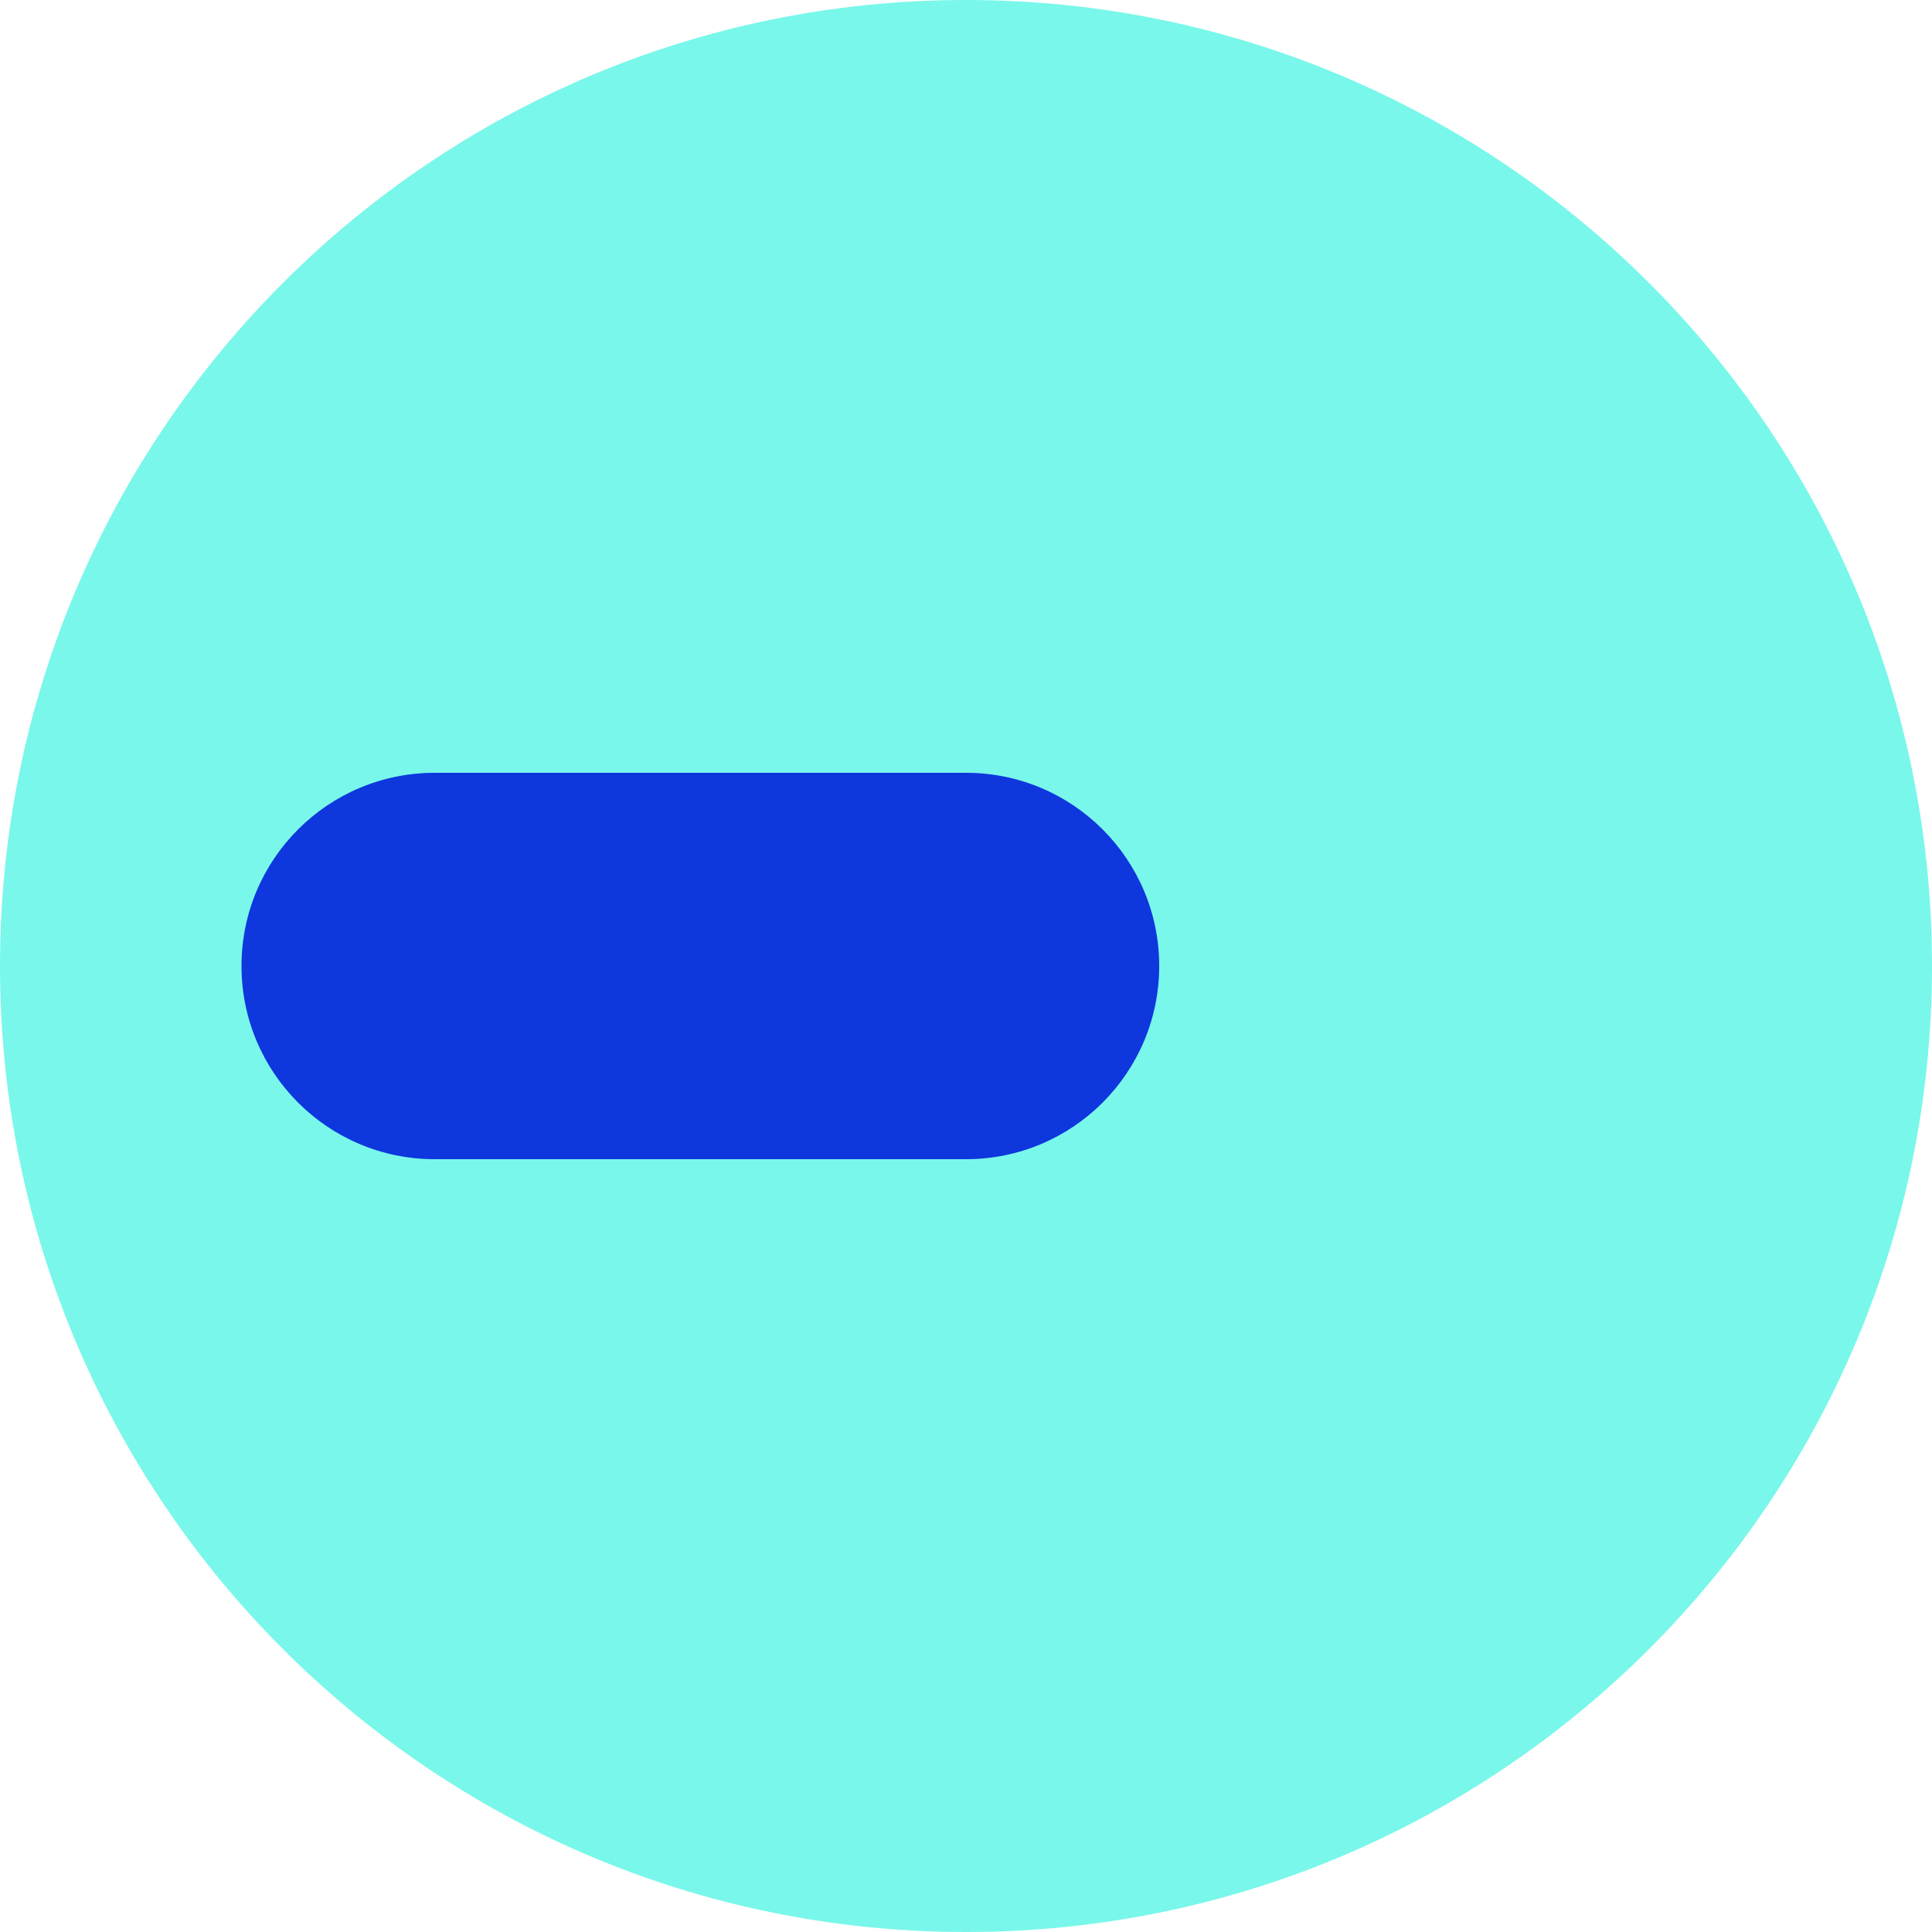
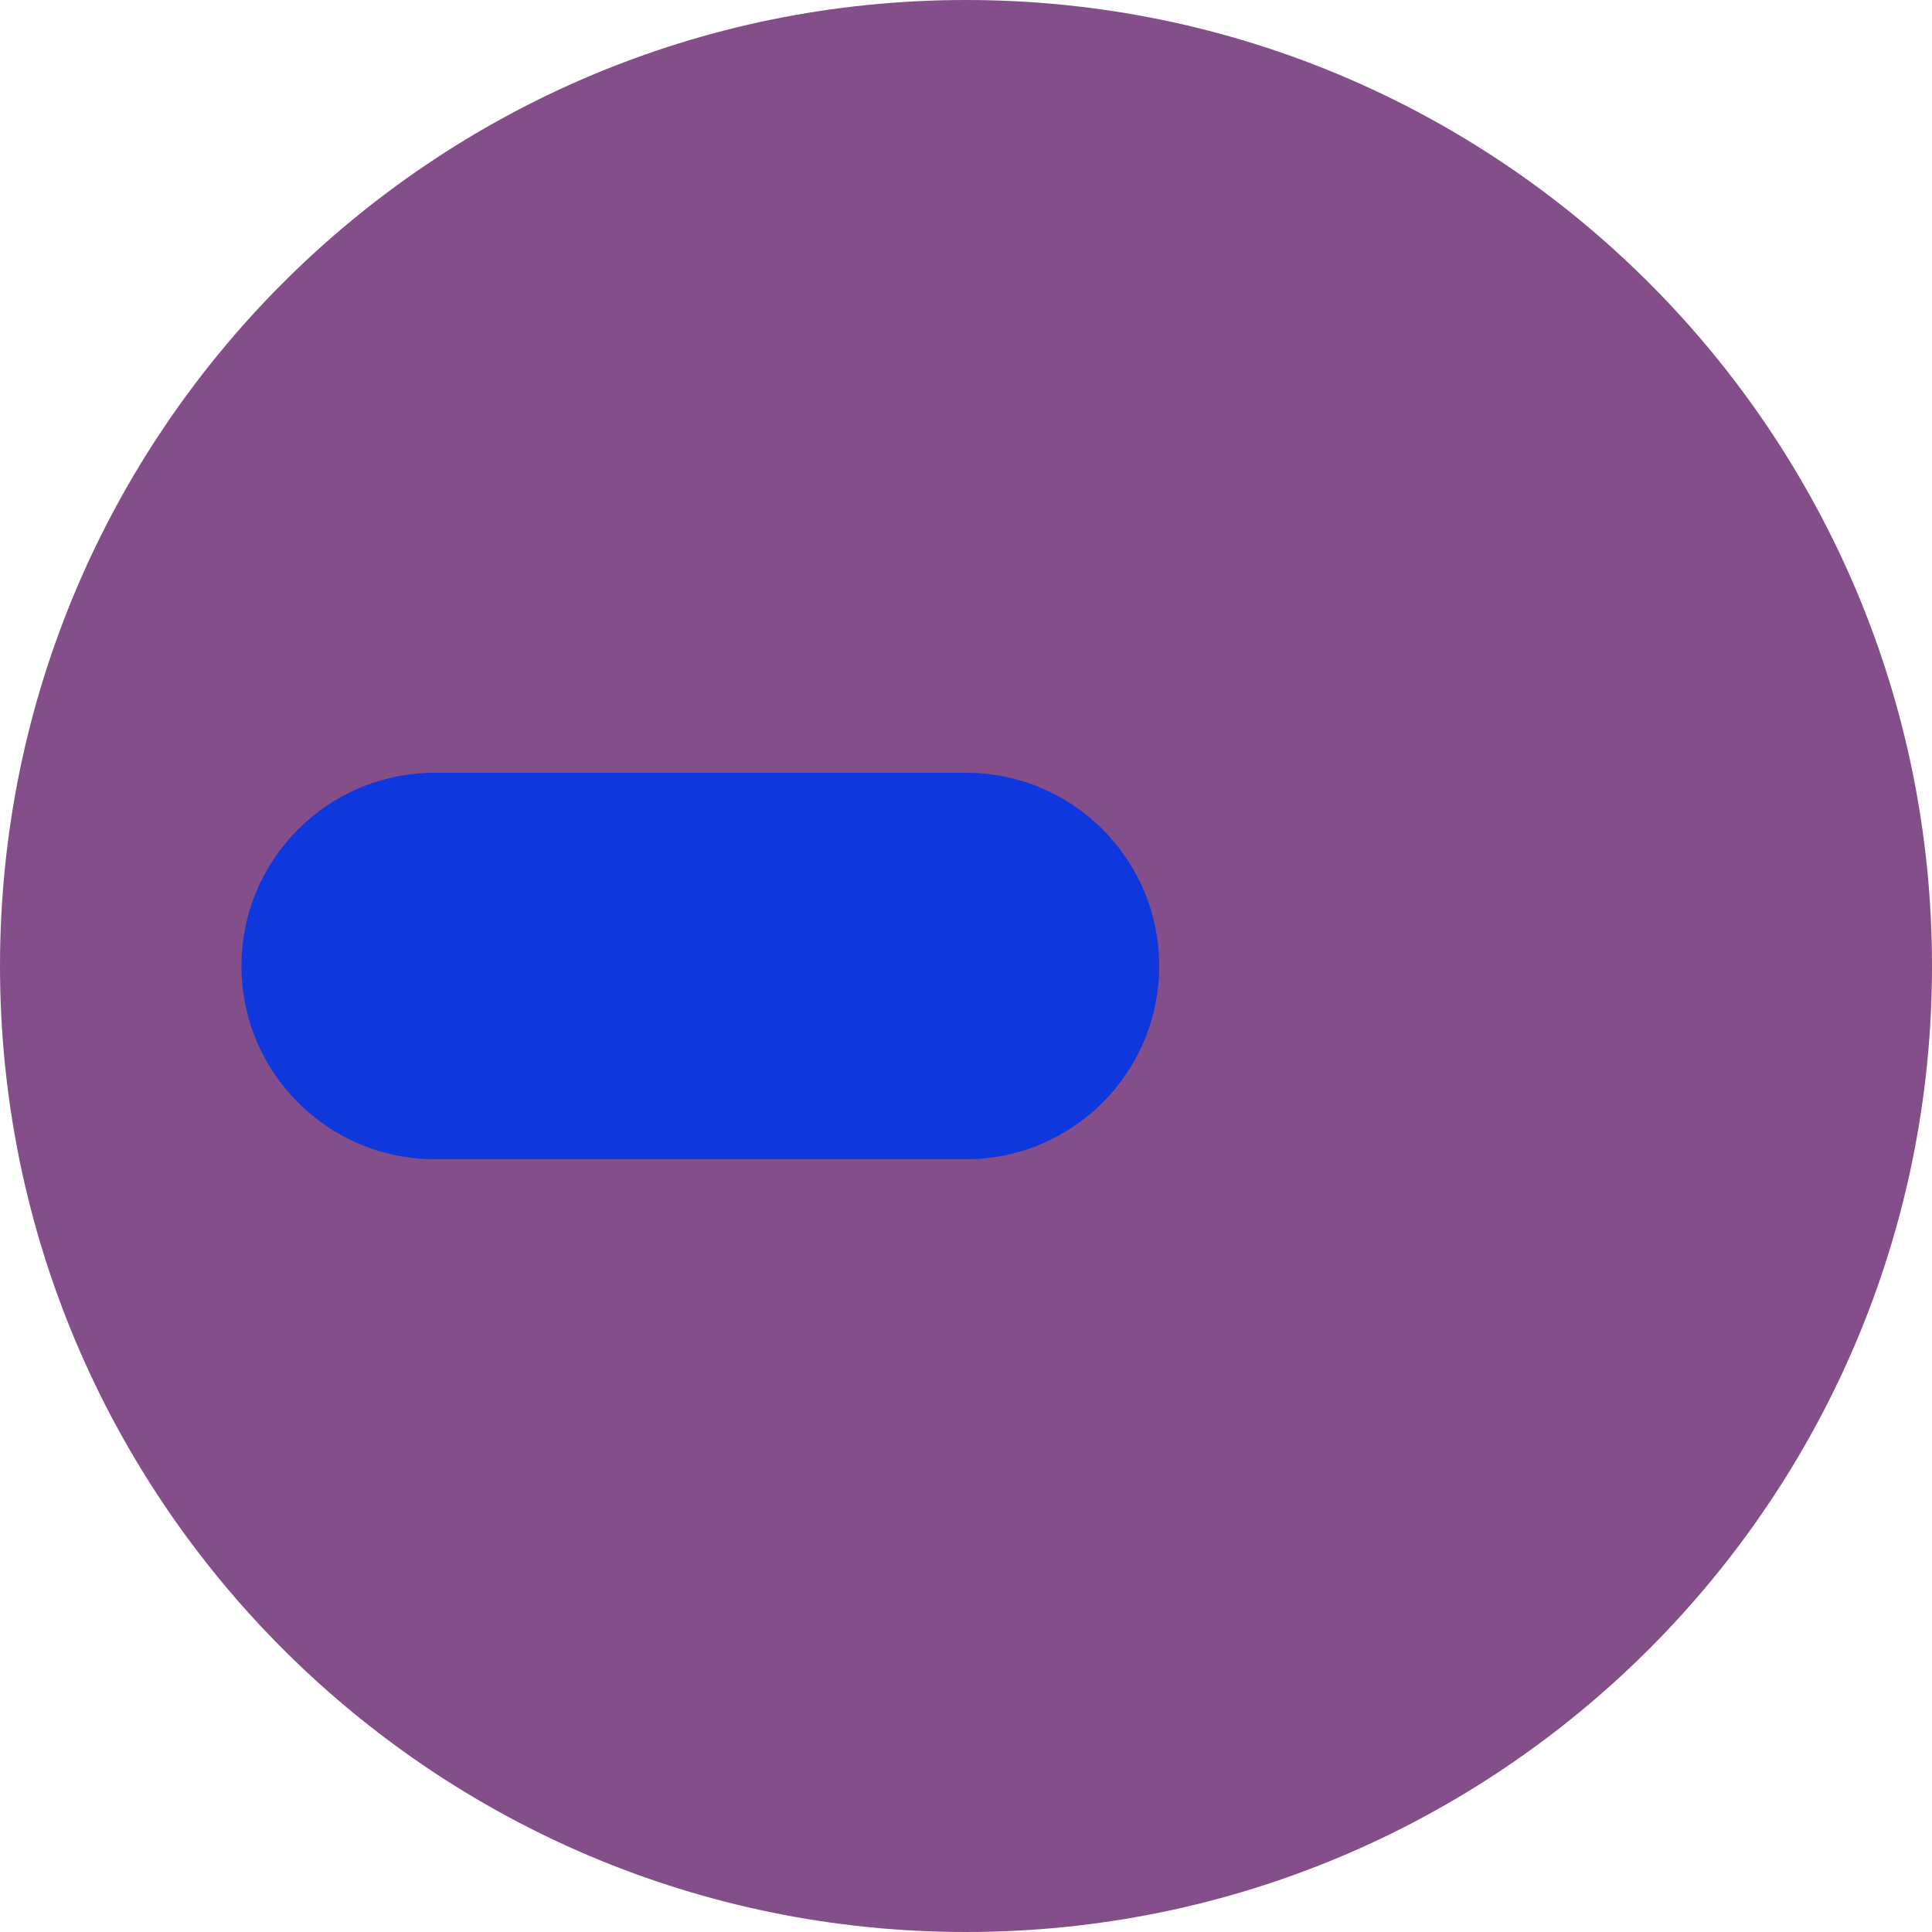
<svg xmlns="http://www.w3.org/2000/svg" width="40px" height="40px" viewBox="0 0 40 40" version="1.1">
  <g id="Site" stroke="none" stroke-width="1" fill="none" fill-rule="evenodd">
    <g id="Main-Copy" transform="translate(-1225, -2365)">
      <g id="goal" transform="translate(1225, 2365)">
-         <circle id="Oval" fill="#79F7EA" cx="20" cy="20" r="20" />
+         <circle id="Oval" fill="#834E89" cx="20" cy="20" r="20" />
        <rect id="Forme" fill="#0E37DD" x="5" y="16" width="19" height="8" rx="4" />
      </g>
    </g>
  </g>
</svg>
